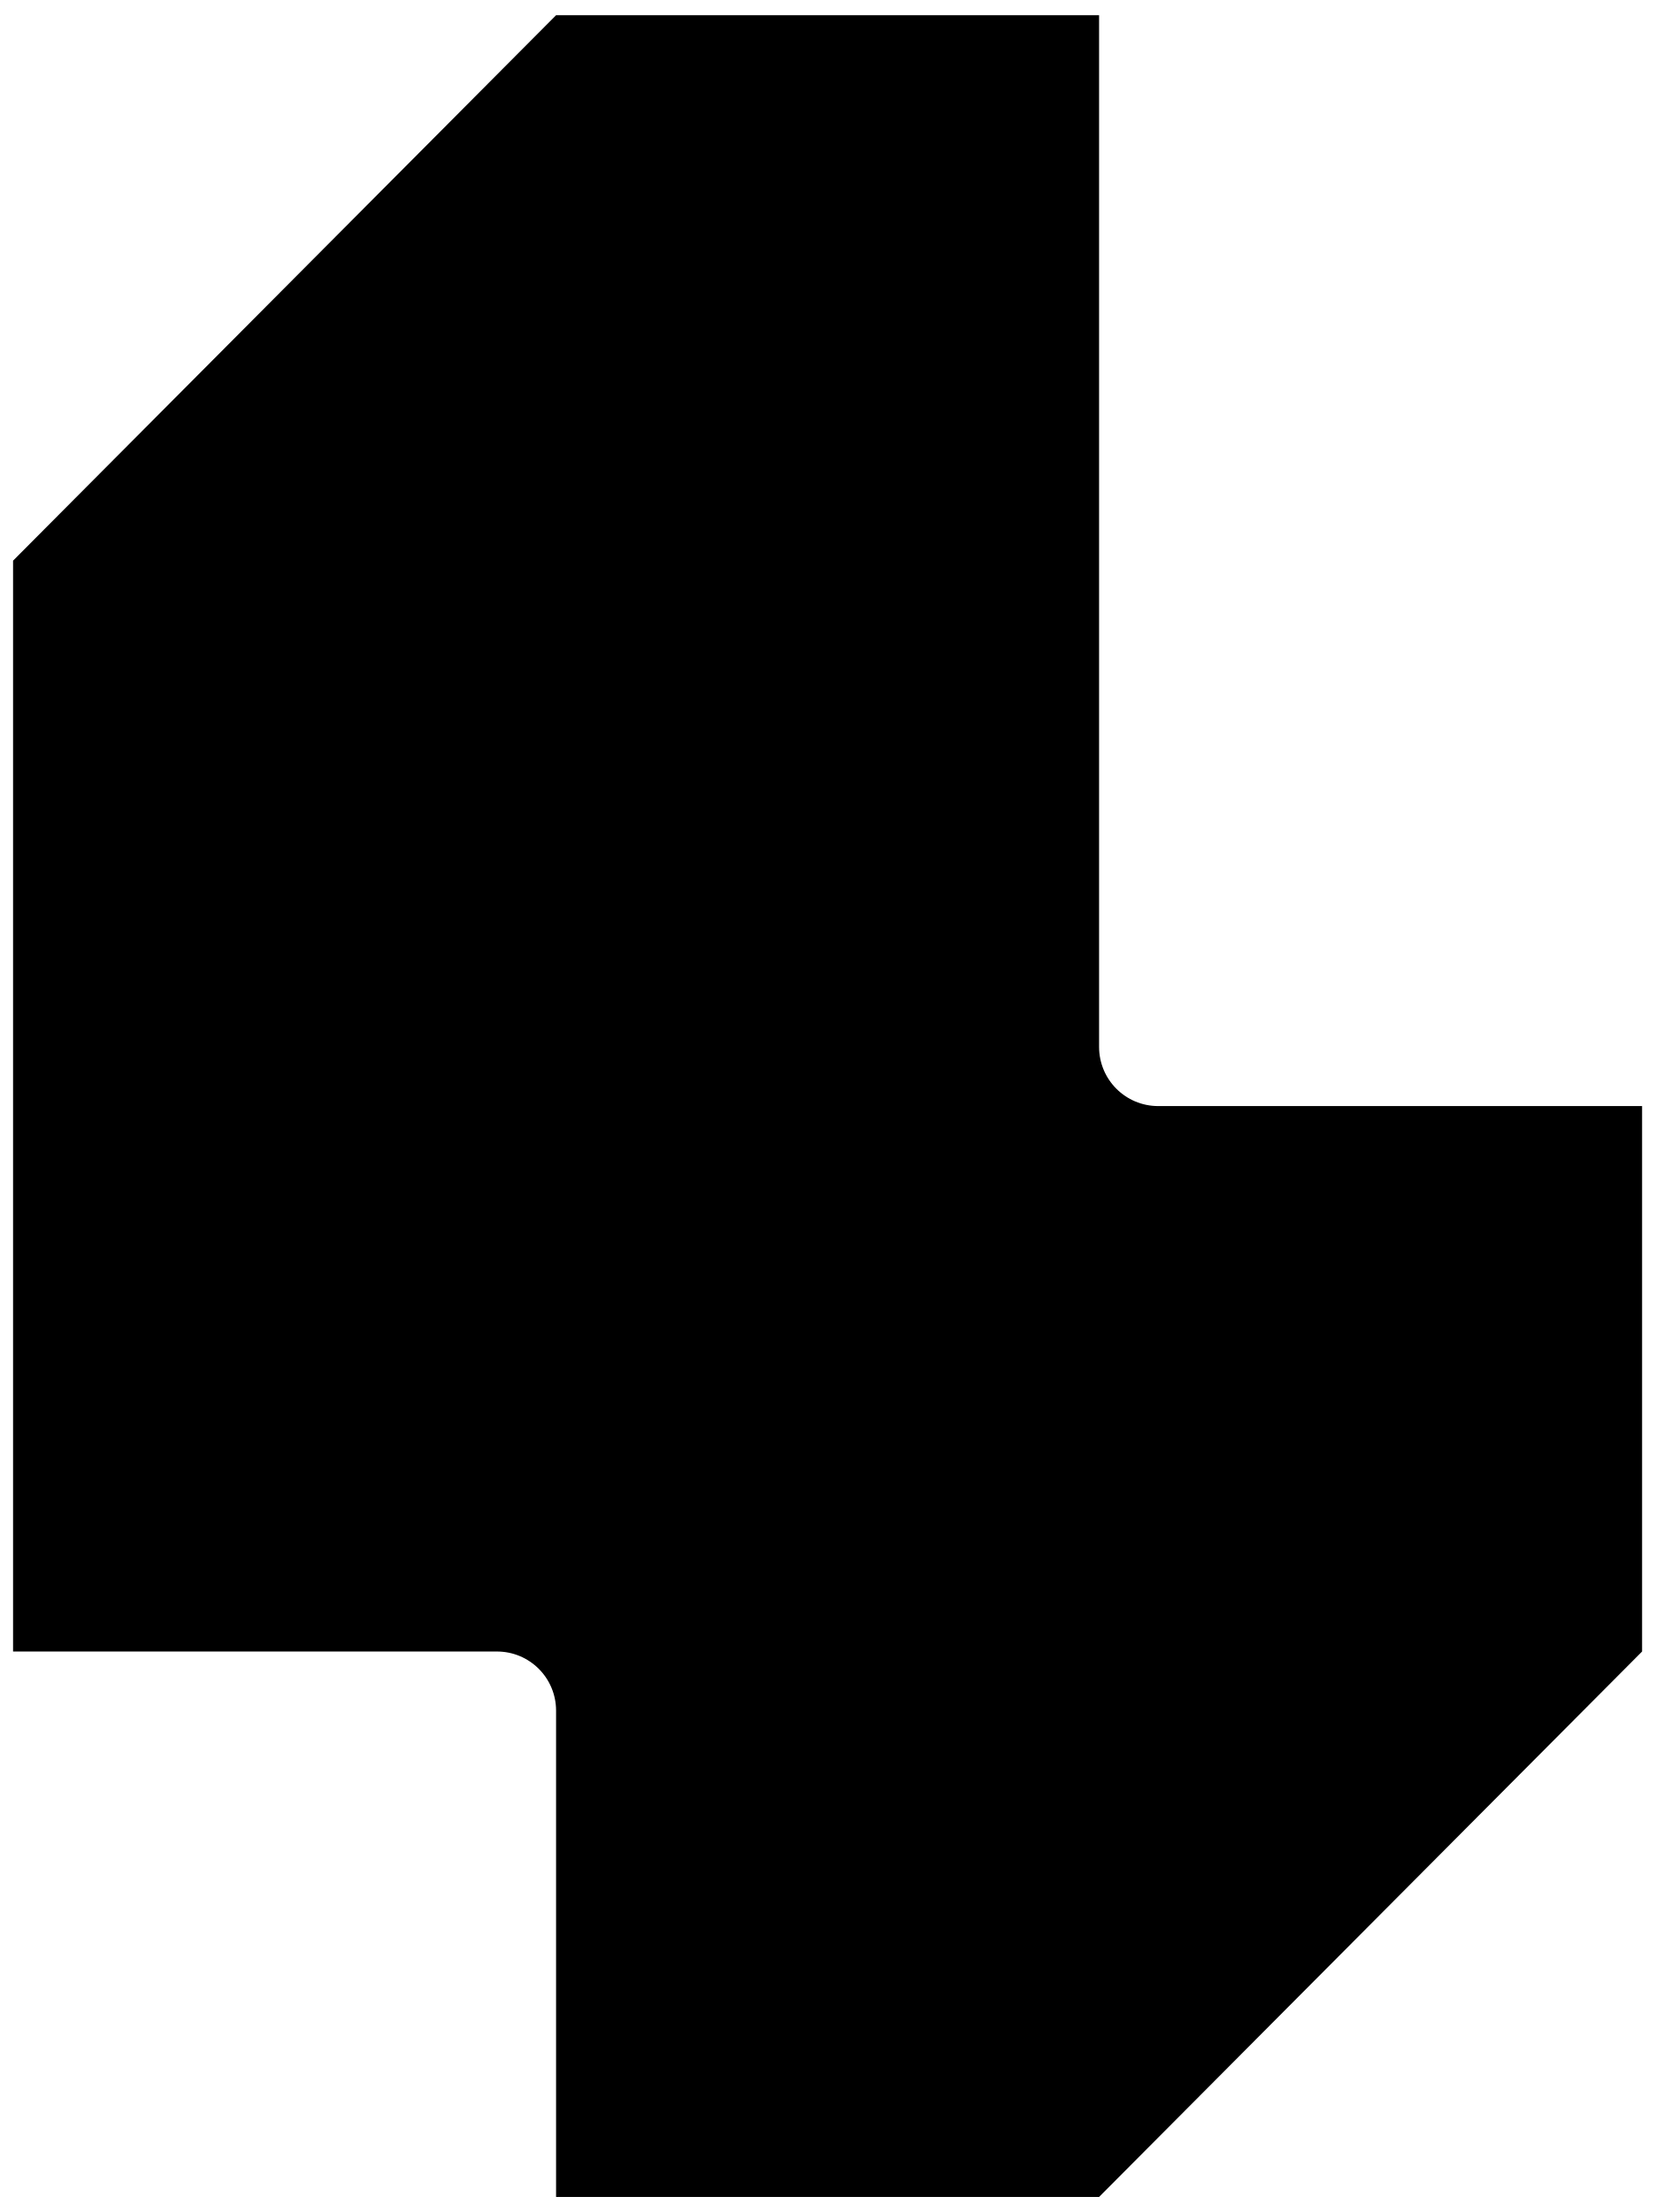
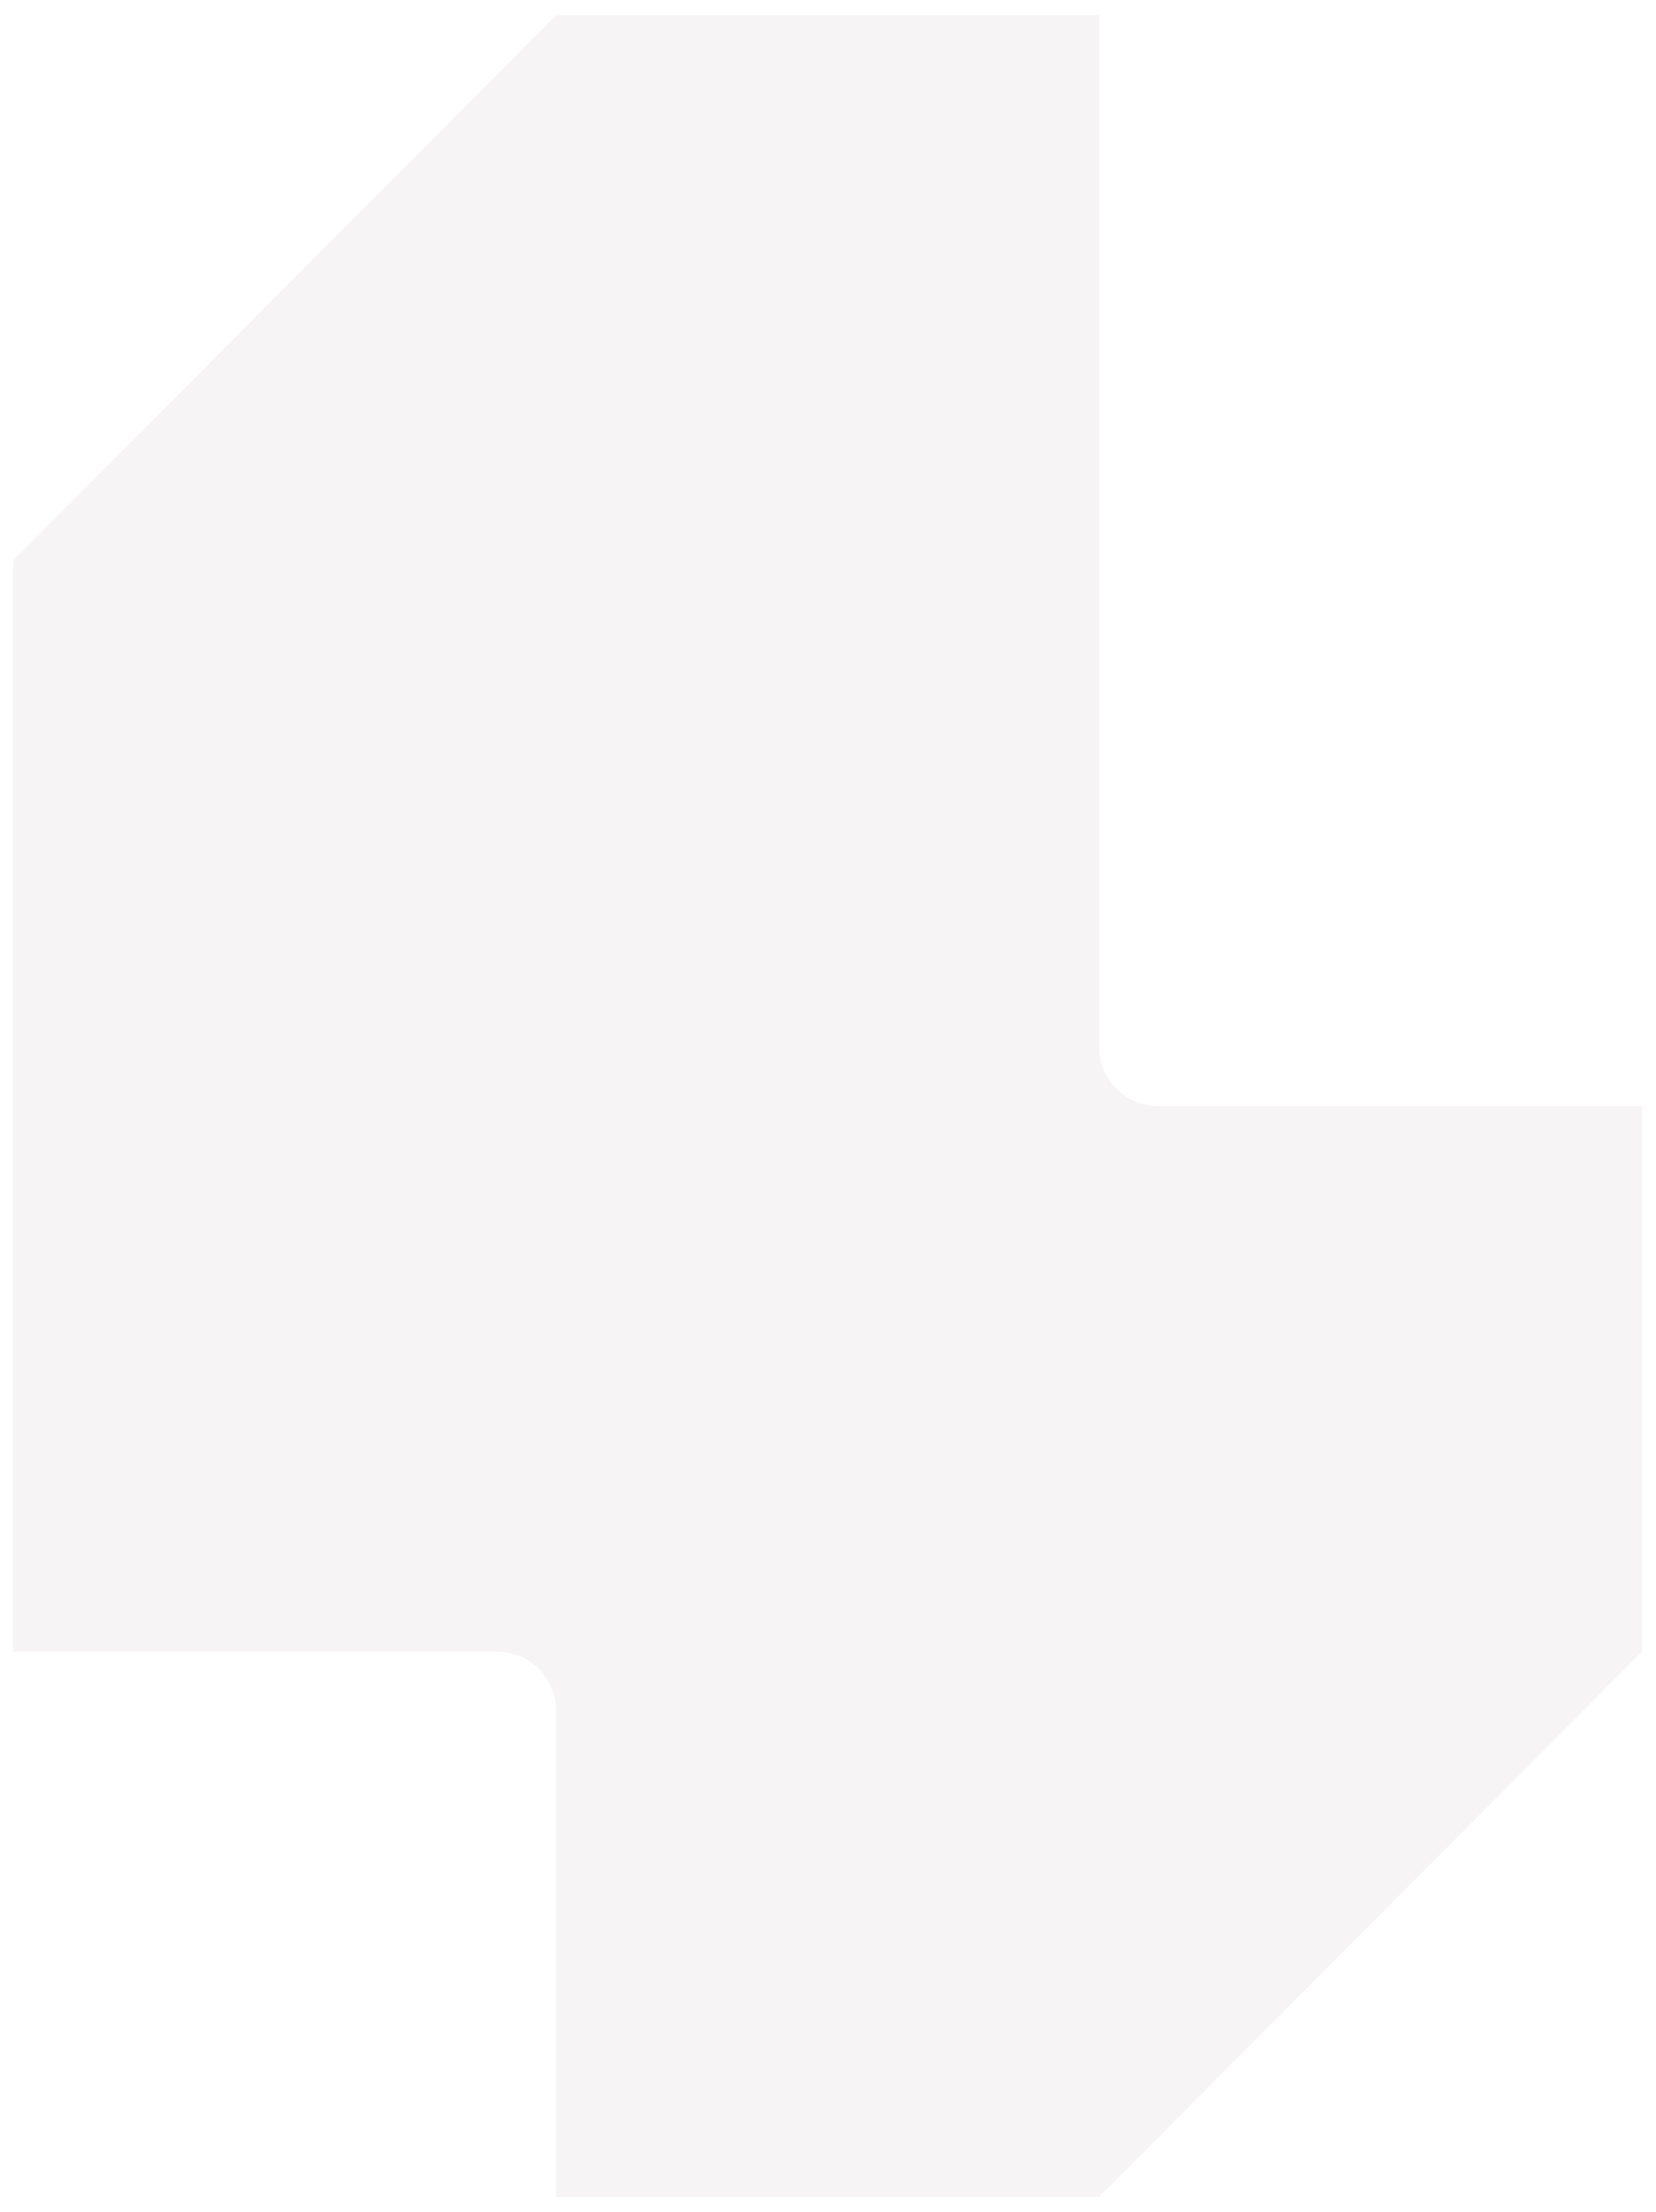
- <svg xmlns="http://www.w3.org/2000/svg" id="Layer_1" data-name="Layer 1" viewBox="0 0 107.69 143.89">
+ <svg xmlns="http://www.w3.org/2000/svg" fill="#F6F4F4" id="Layer_1" data-name="Layer 1" viewBox="0 0 107.69 143.89">
  <defs>
    
  </defs>
  <path class="cls-1" d="M75.36,71.95h31.48v35.48l-35.33,35.48h-35.33v-31.63c0-2.13-1.72-3.85-3.85-3.85H.85V36.47L36.18.99h35.33v67.11c0,2.13,1.72,3.85,3.85,3.85Z" />
</svg>
